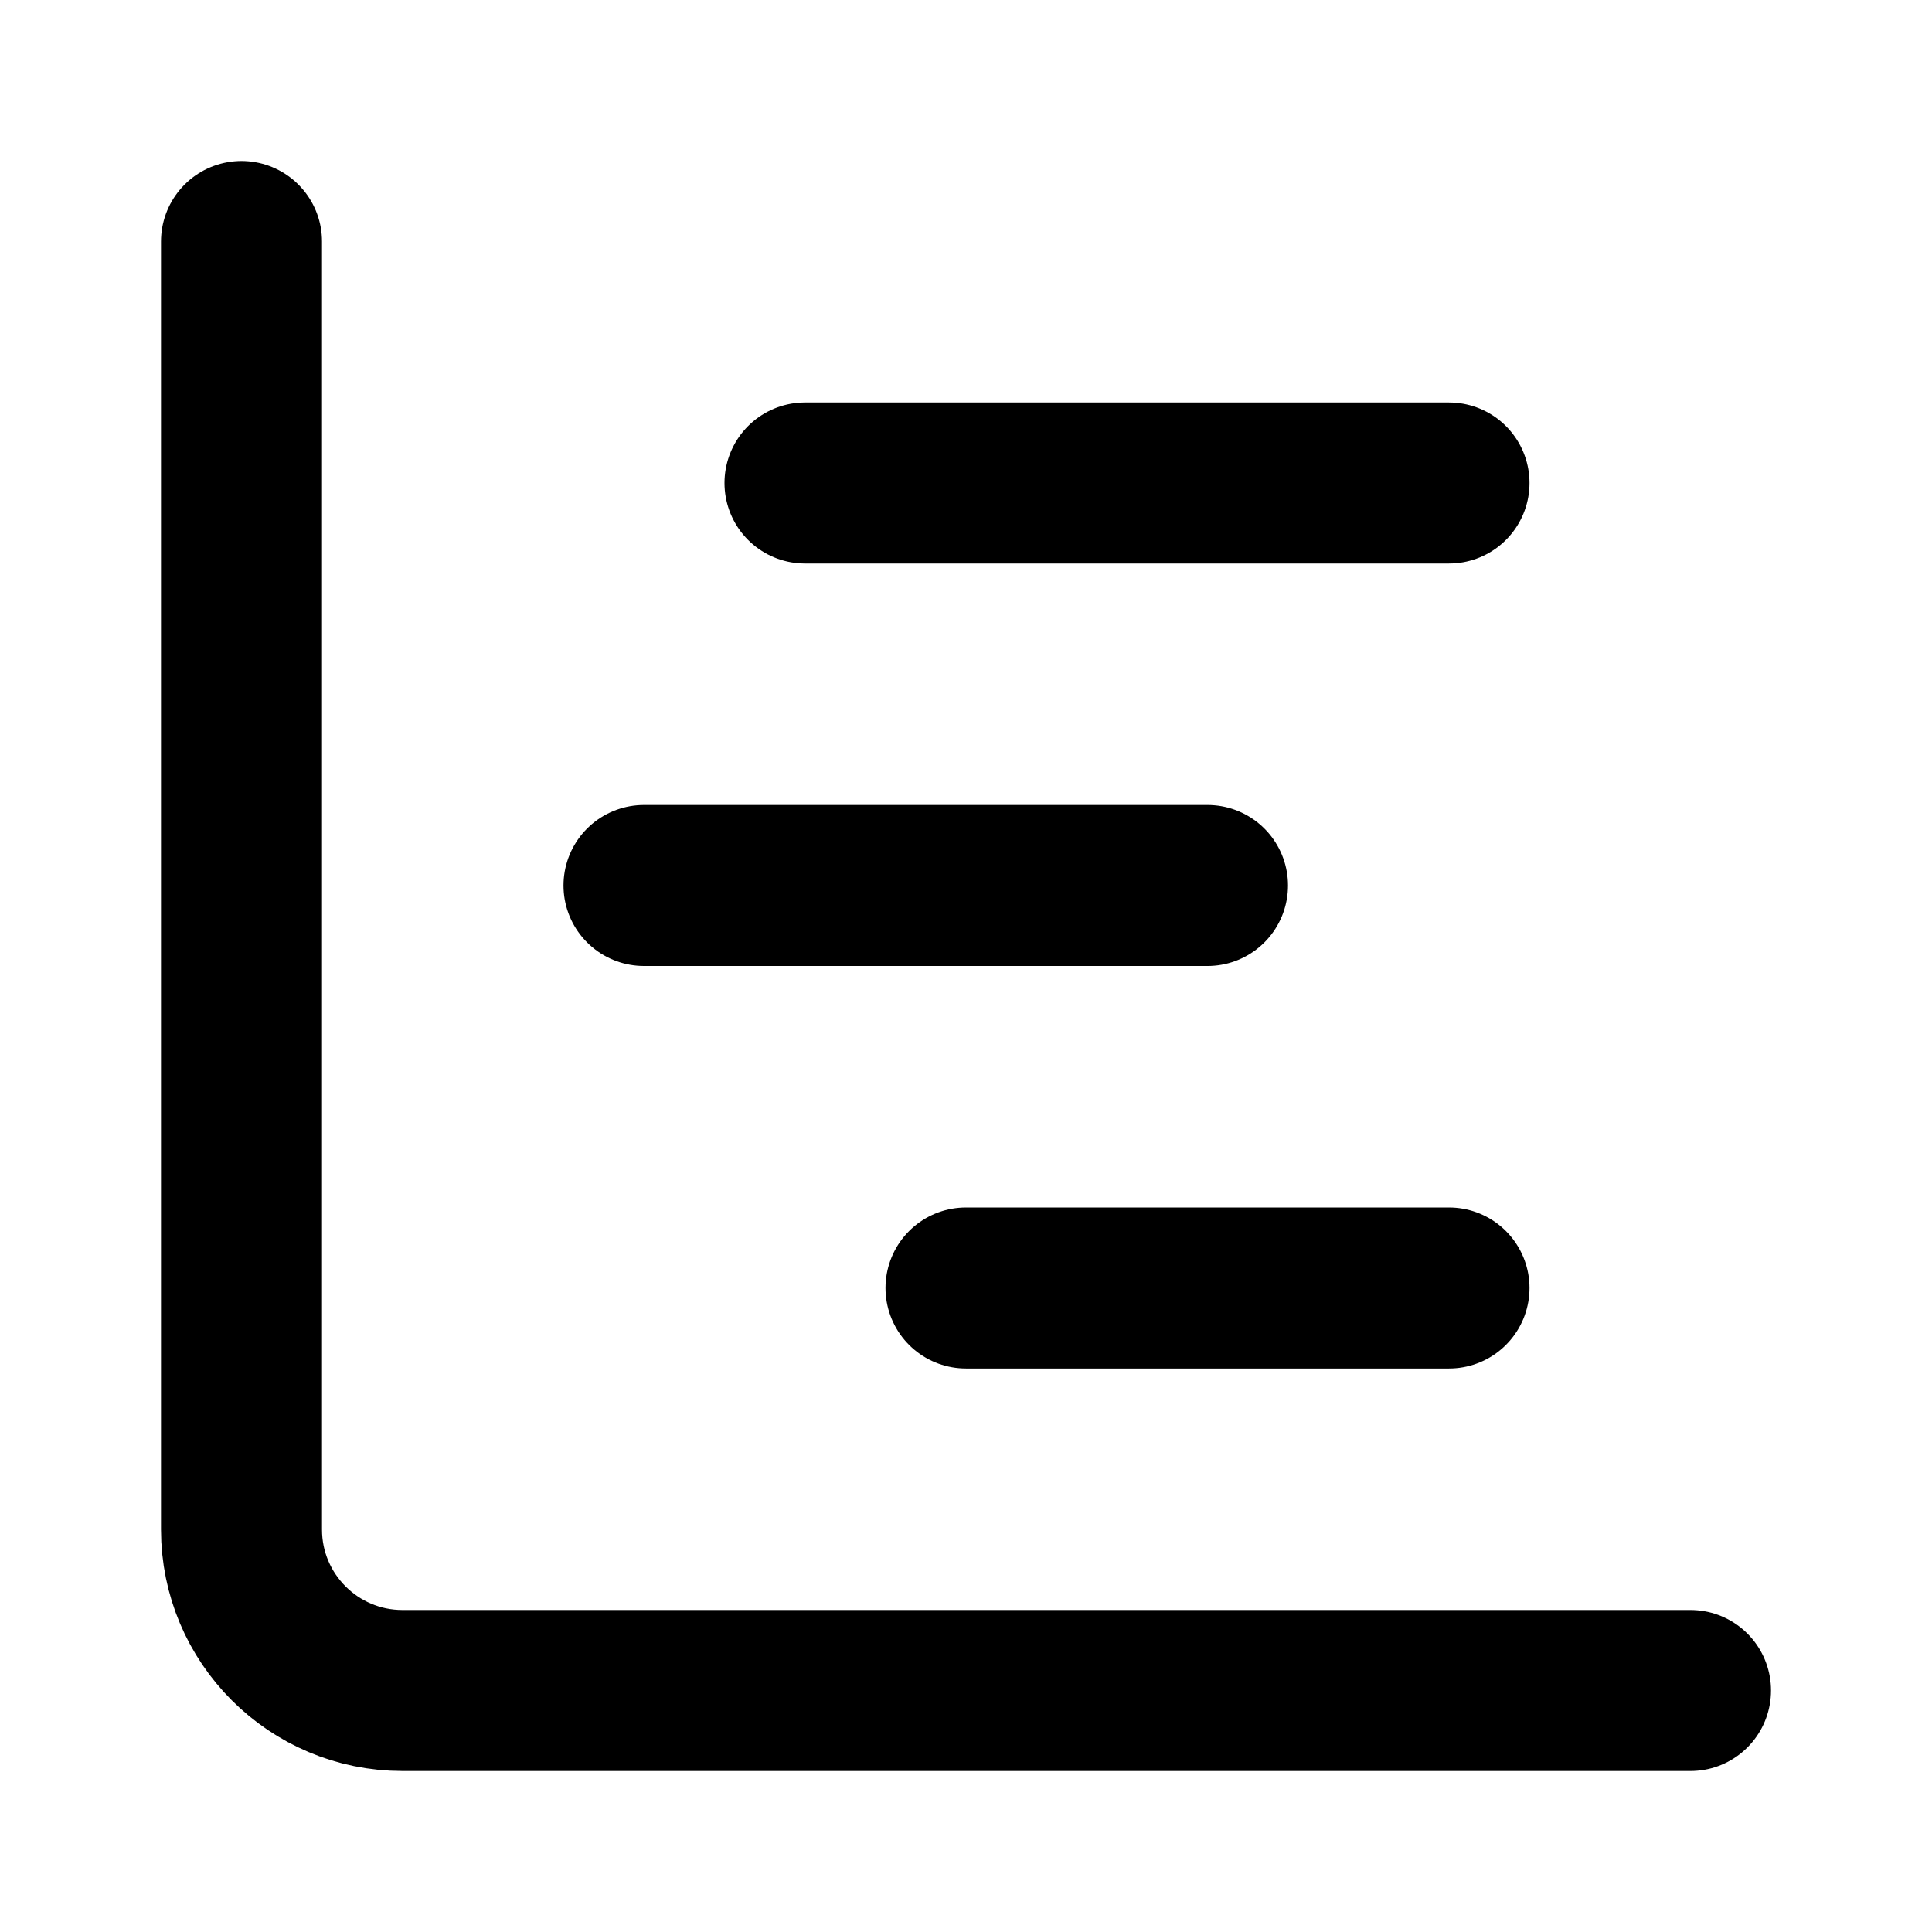
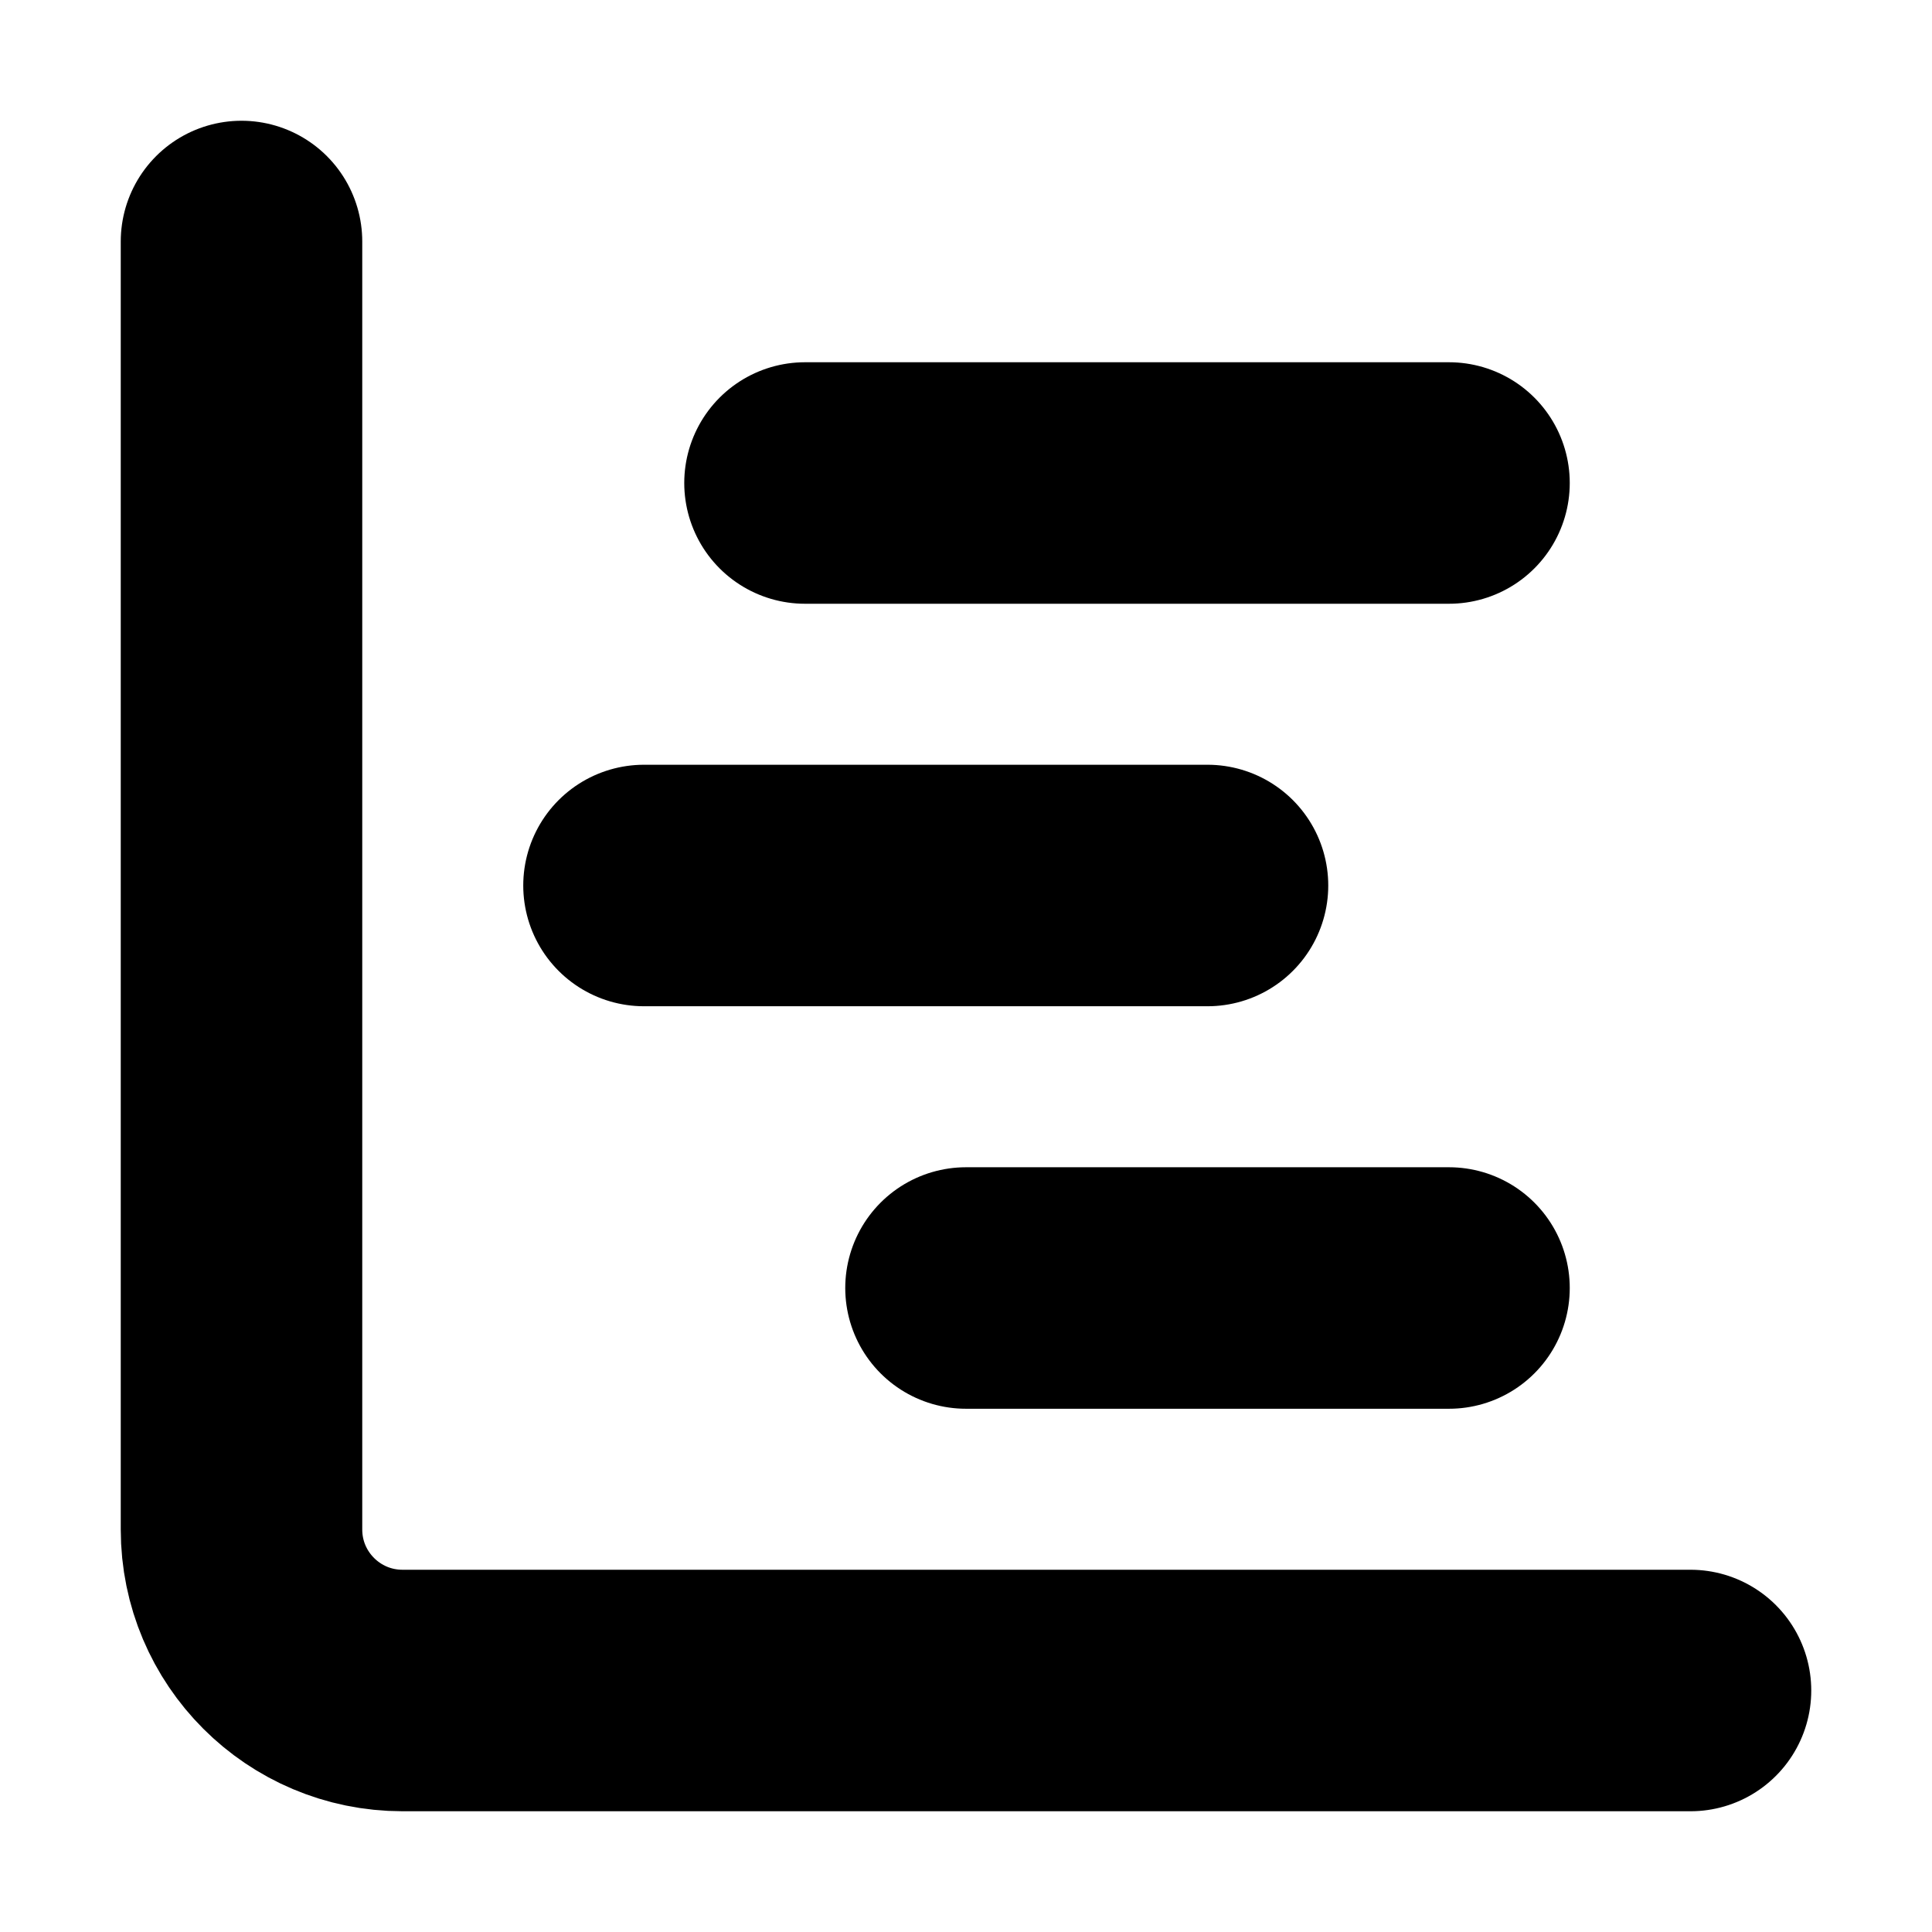
<svg xmlns="http://www.w3.org/2000/svg" width="24" height="24" viewBox="0 0 24 24">
-   <path fill="none" stroke="currentColor" stroke-linecap="round" stroke-linejoin="round" stroke-width="2" d="M10 6h8m-6 10h6M3 3v16a2 2 0 0 0 2 2h16M8 11h7" />
+   <path fill="none" stroke="currentColor" stroke-linecap="round" stroke-linejoin="round" stroke-width="3" d="M10 6h8m-6 10h6M3 3v16a2 2 0 0 0 2 2h16M8 11h7" />
</svg>
